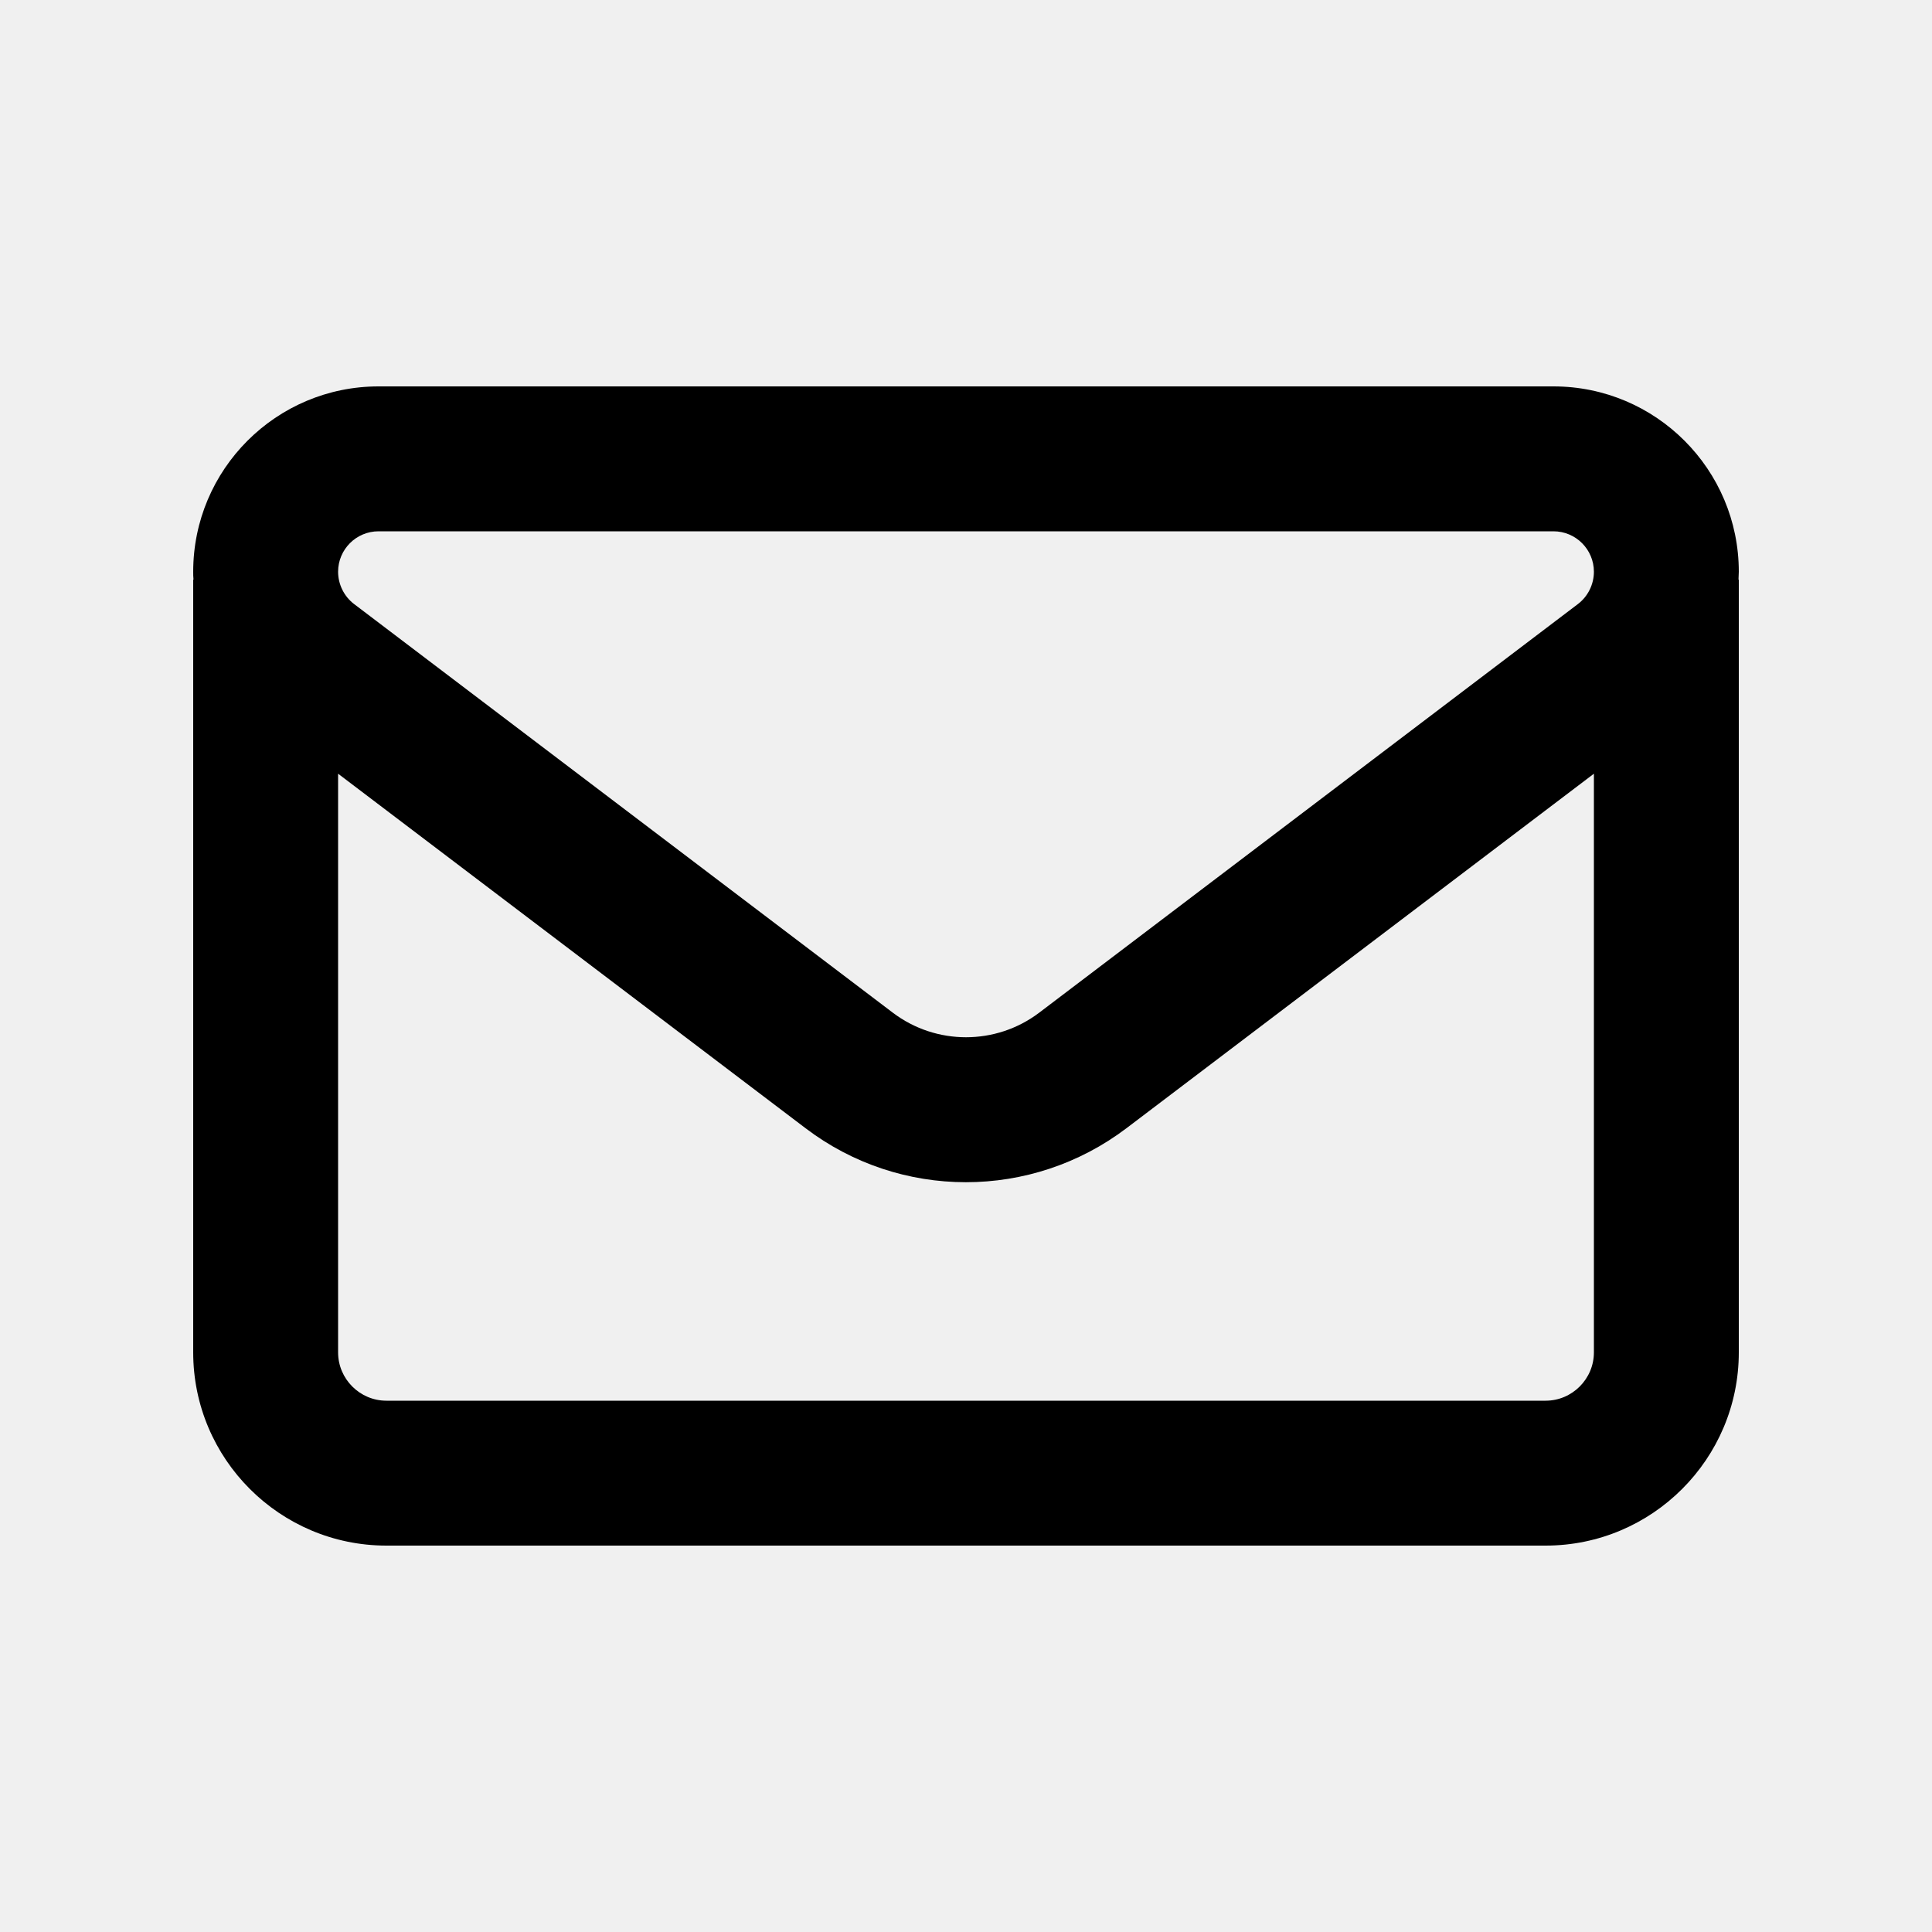
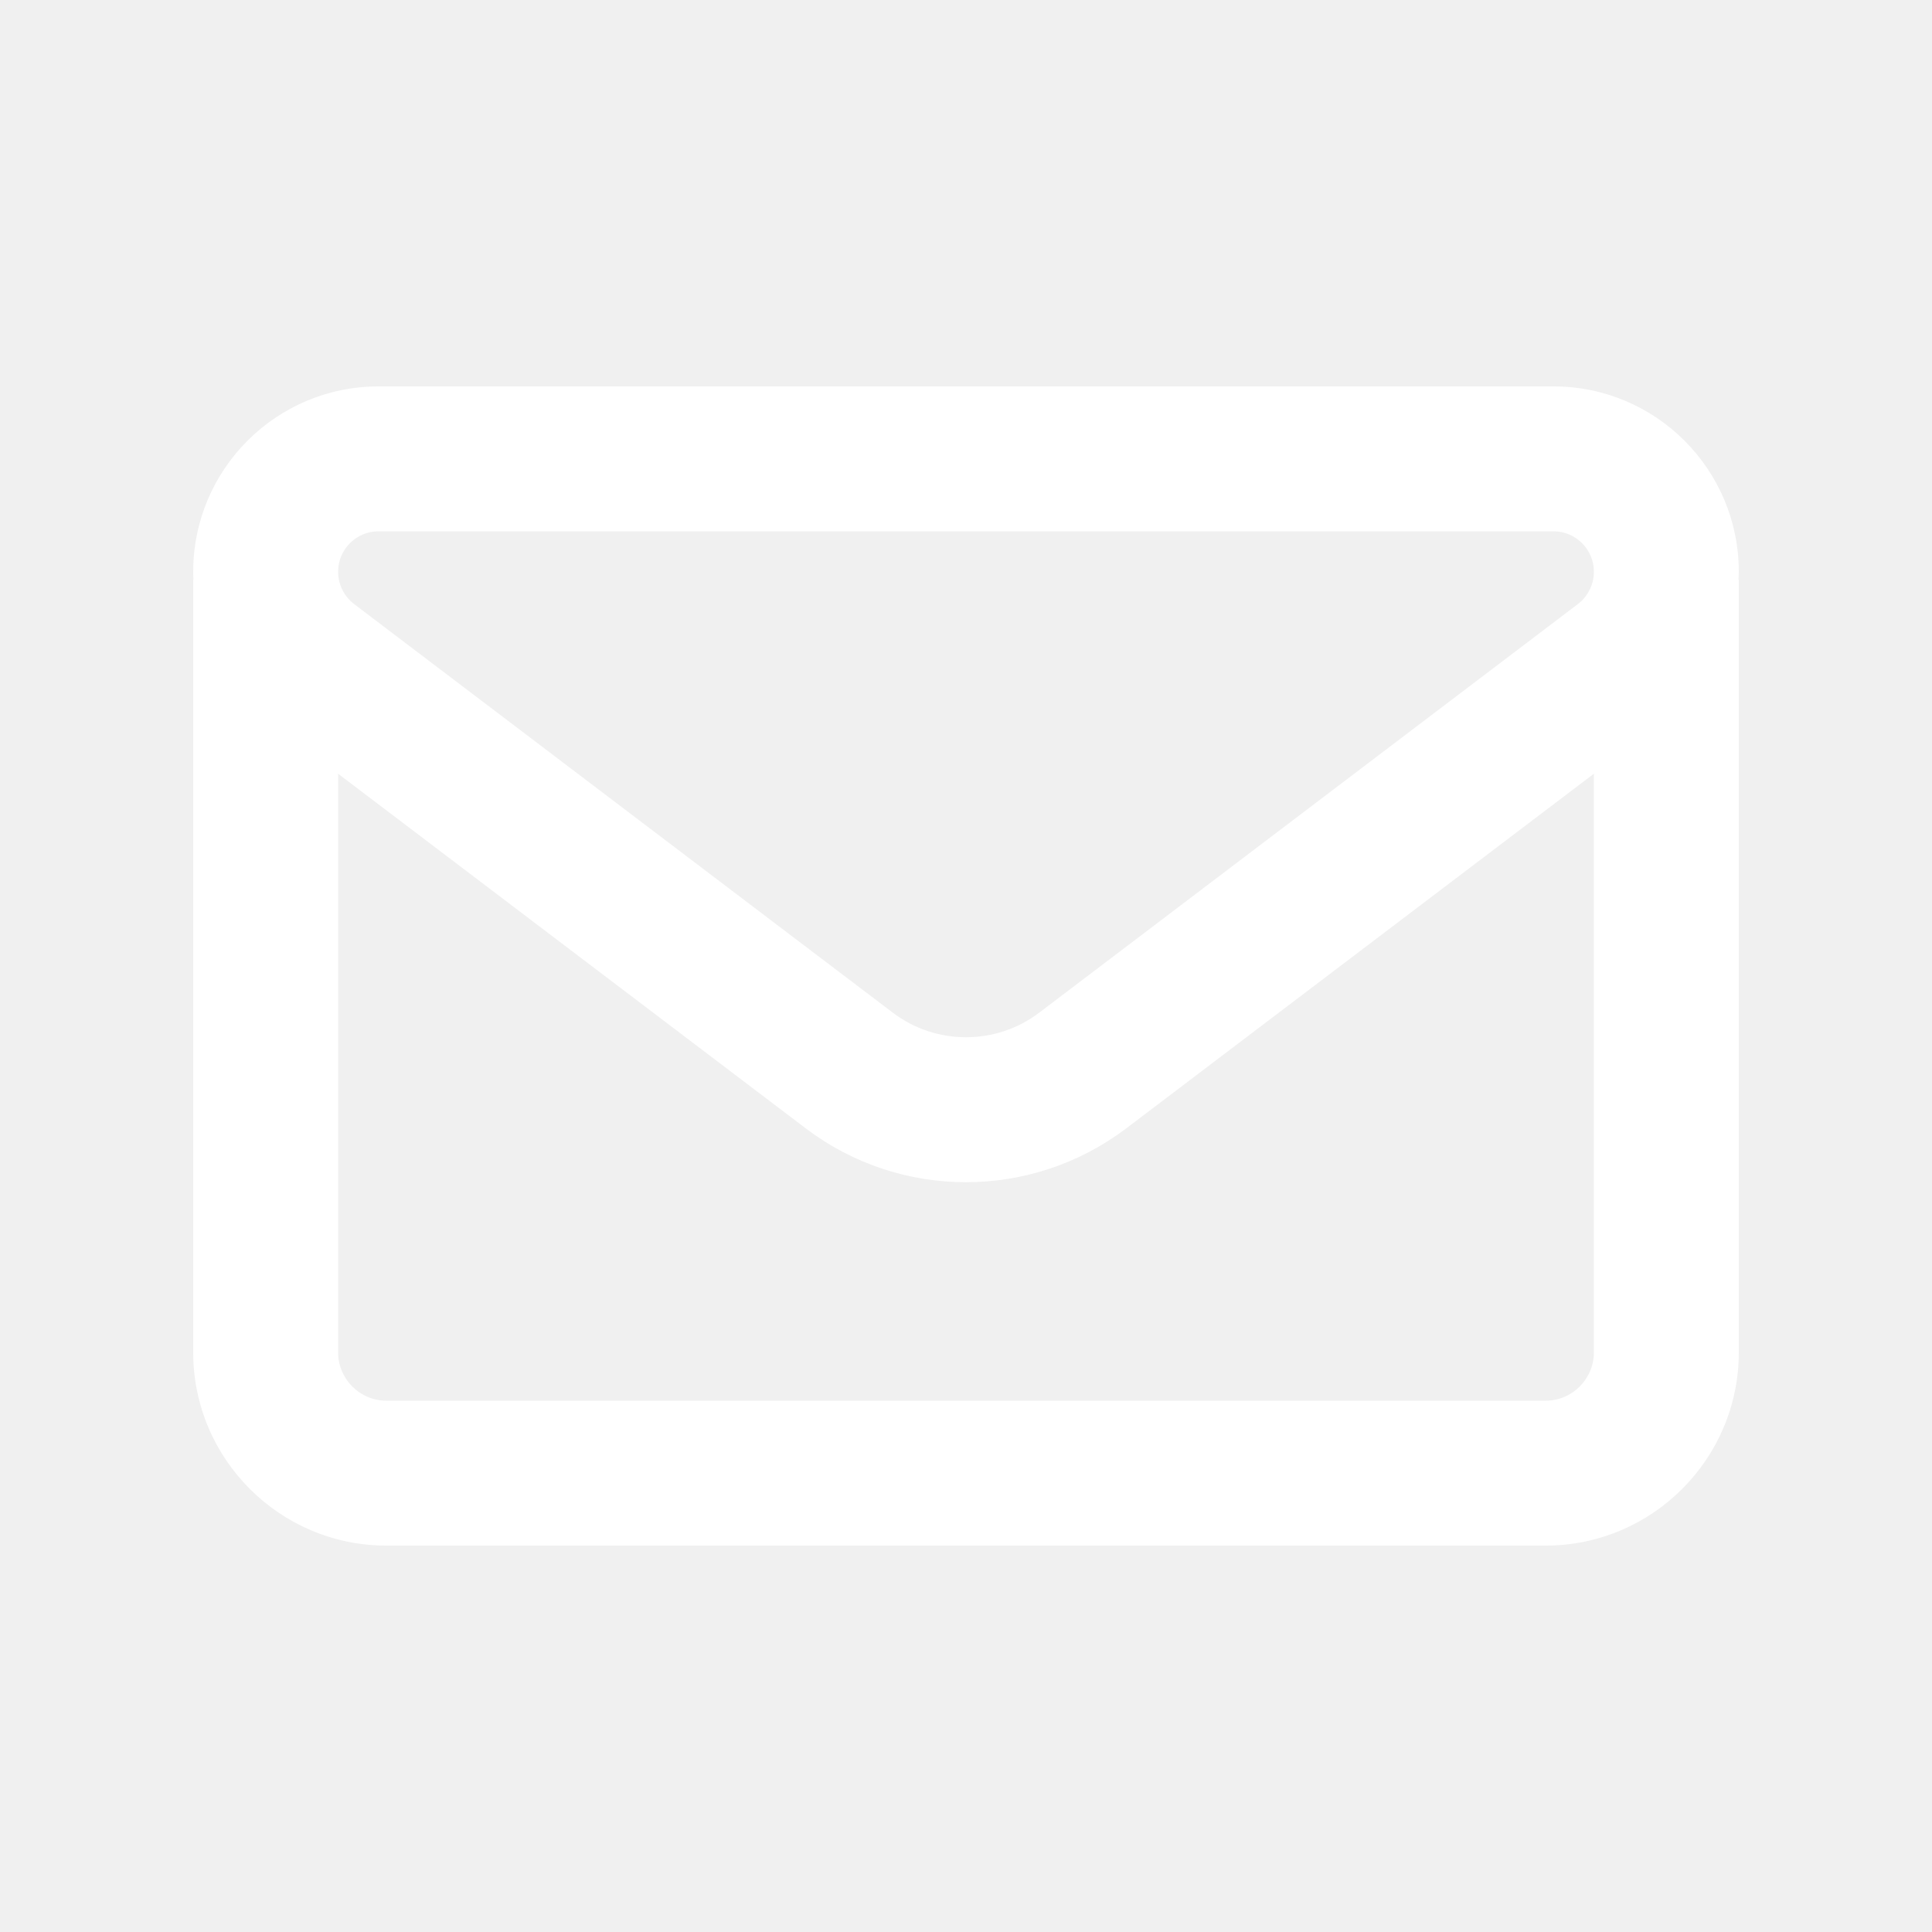
<svg xmlns="http://www.w3.org/2000/svg" viewBox="0 0 640 640">
-   <path d="M125.4 128C91.5 128 64 155.5 64 189.4C64 190.3 64 191.1 64.1 192L64 192L64 448C64 483.3 92.7 512 128 512L512 512C547.3 512 576 483.3 576 448L576 192L575.9 192C575.9 191.1 576 190.3 576 189.4C576 155.5 548.5 128 514.6 128L125.4 128zM528 256.3L528 448C528 456.8 520.8 464 512 464L128 464C119.2 464 112 456.8 112 448L112 256.3L266.8 373.7C298.2 397.6 341.7 397.6 373.2 373.7L528 256.3zM112 189.4C112 182 118 176 125.4 176L514.6 176C522 176 528 182 528 189.4C528 193.6 526 197.6 522.7 200.1L344.2 335.5C329.9 346.3 310.1 346.3 295.8 335.5L117.3 200.1C114 197.6 112 193.6 112 189.4z" />
+   <path fill="#ffffff" d="M125.4 128C91.5 128 64 155.5 64 189.4C64 190.3 64 191.1 64.1 192L64 192L64 448C64 483.3 92.7 512 128 512L512 512C547.3 512 576 483.3 576 448L576 192L575.9 192C575.9 191.1 576 190.3 576 189.4C576 155.5 548.5 128 514.6 128L125.4 128zM528 256.3L528 448C528 456.8 520.8 464 512 464L128 464C119.2 464 112 456.8 112 448L112 256.3L266.8 373.7C298.2 397.6 341.7 397.6 373.2 373.7L528 256.3zM112 189.4C112 182 118 176 125.4 176L514.6 176C522 176 528 182 528 189.4C528 193.6 526 197.6 522.7 200.1L344.2 335.5C329.9 346.3 310.1 346.3 295.8 335.5L117.3 200.1C114 197.6 112 193.6 112 189.4z" />
</svg>
